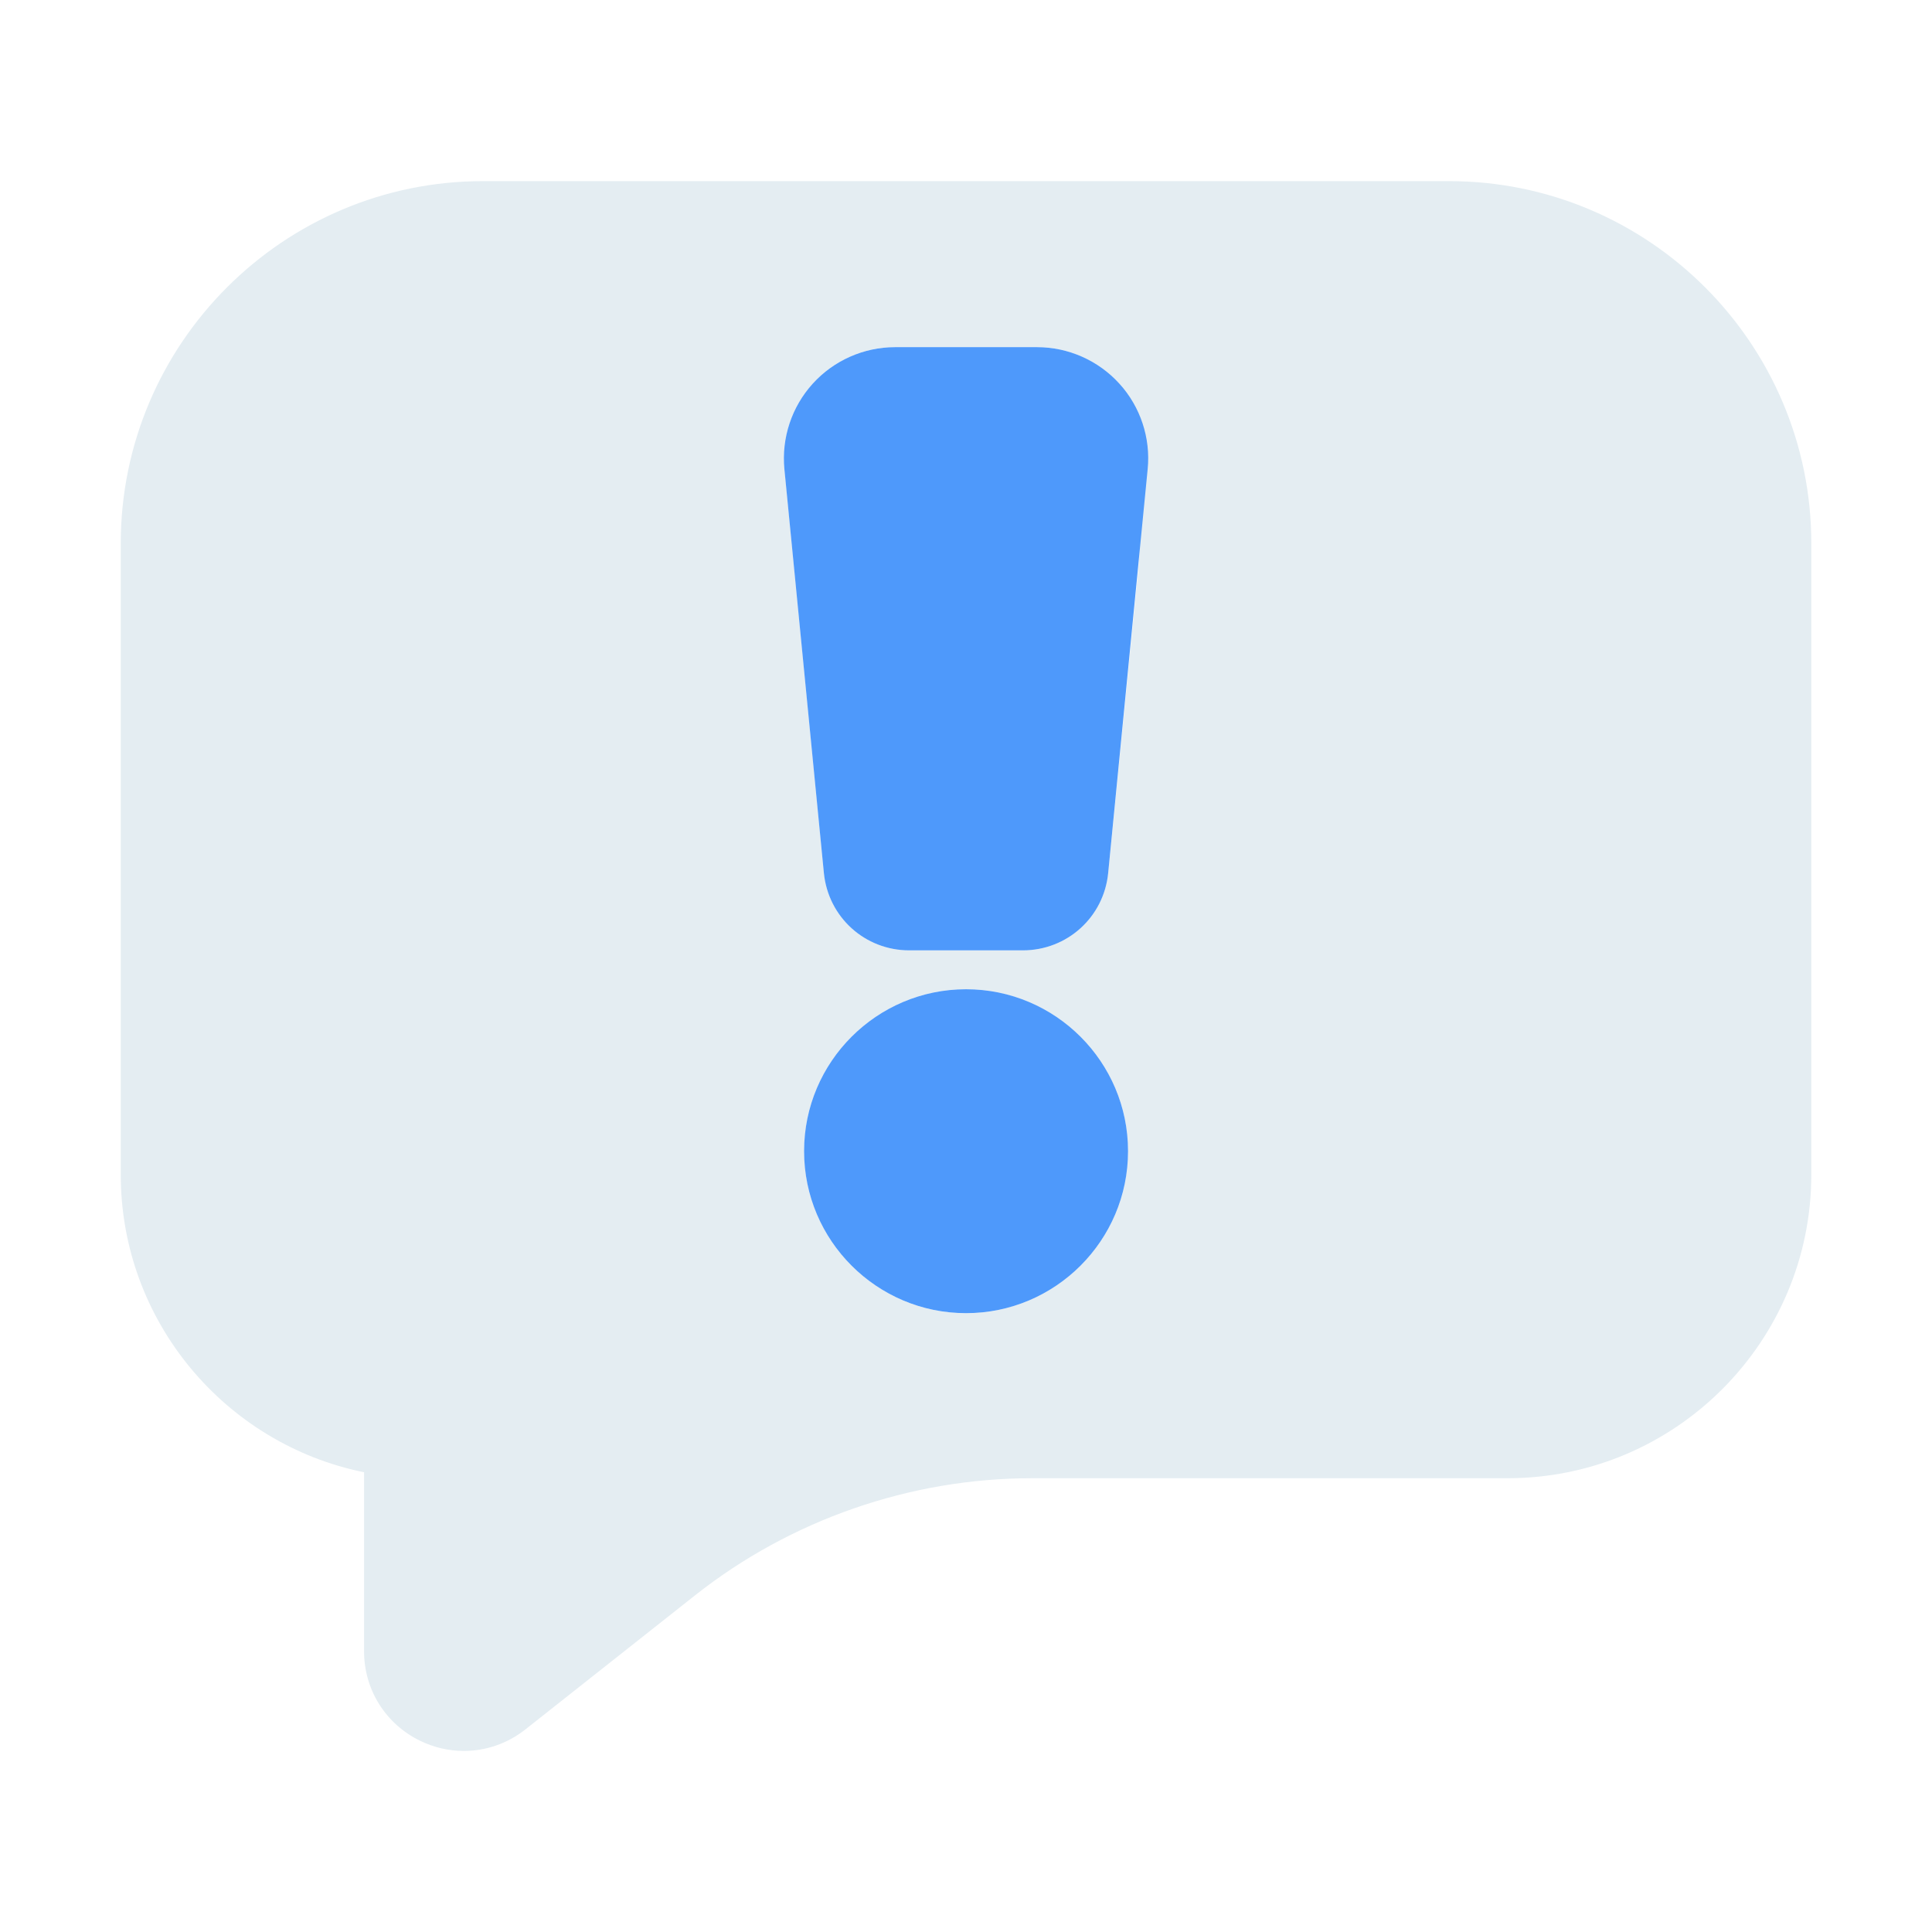
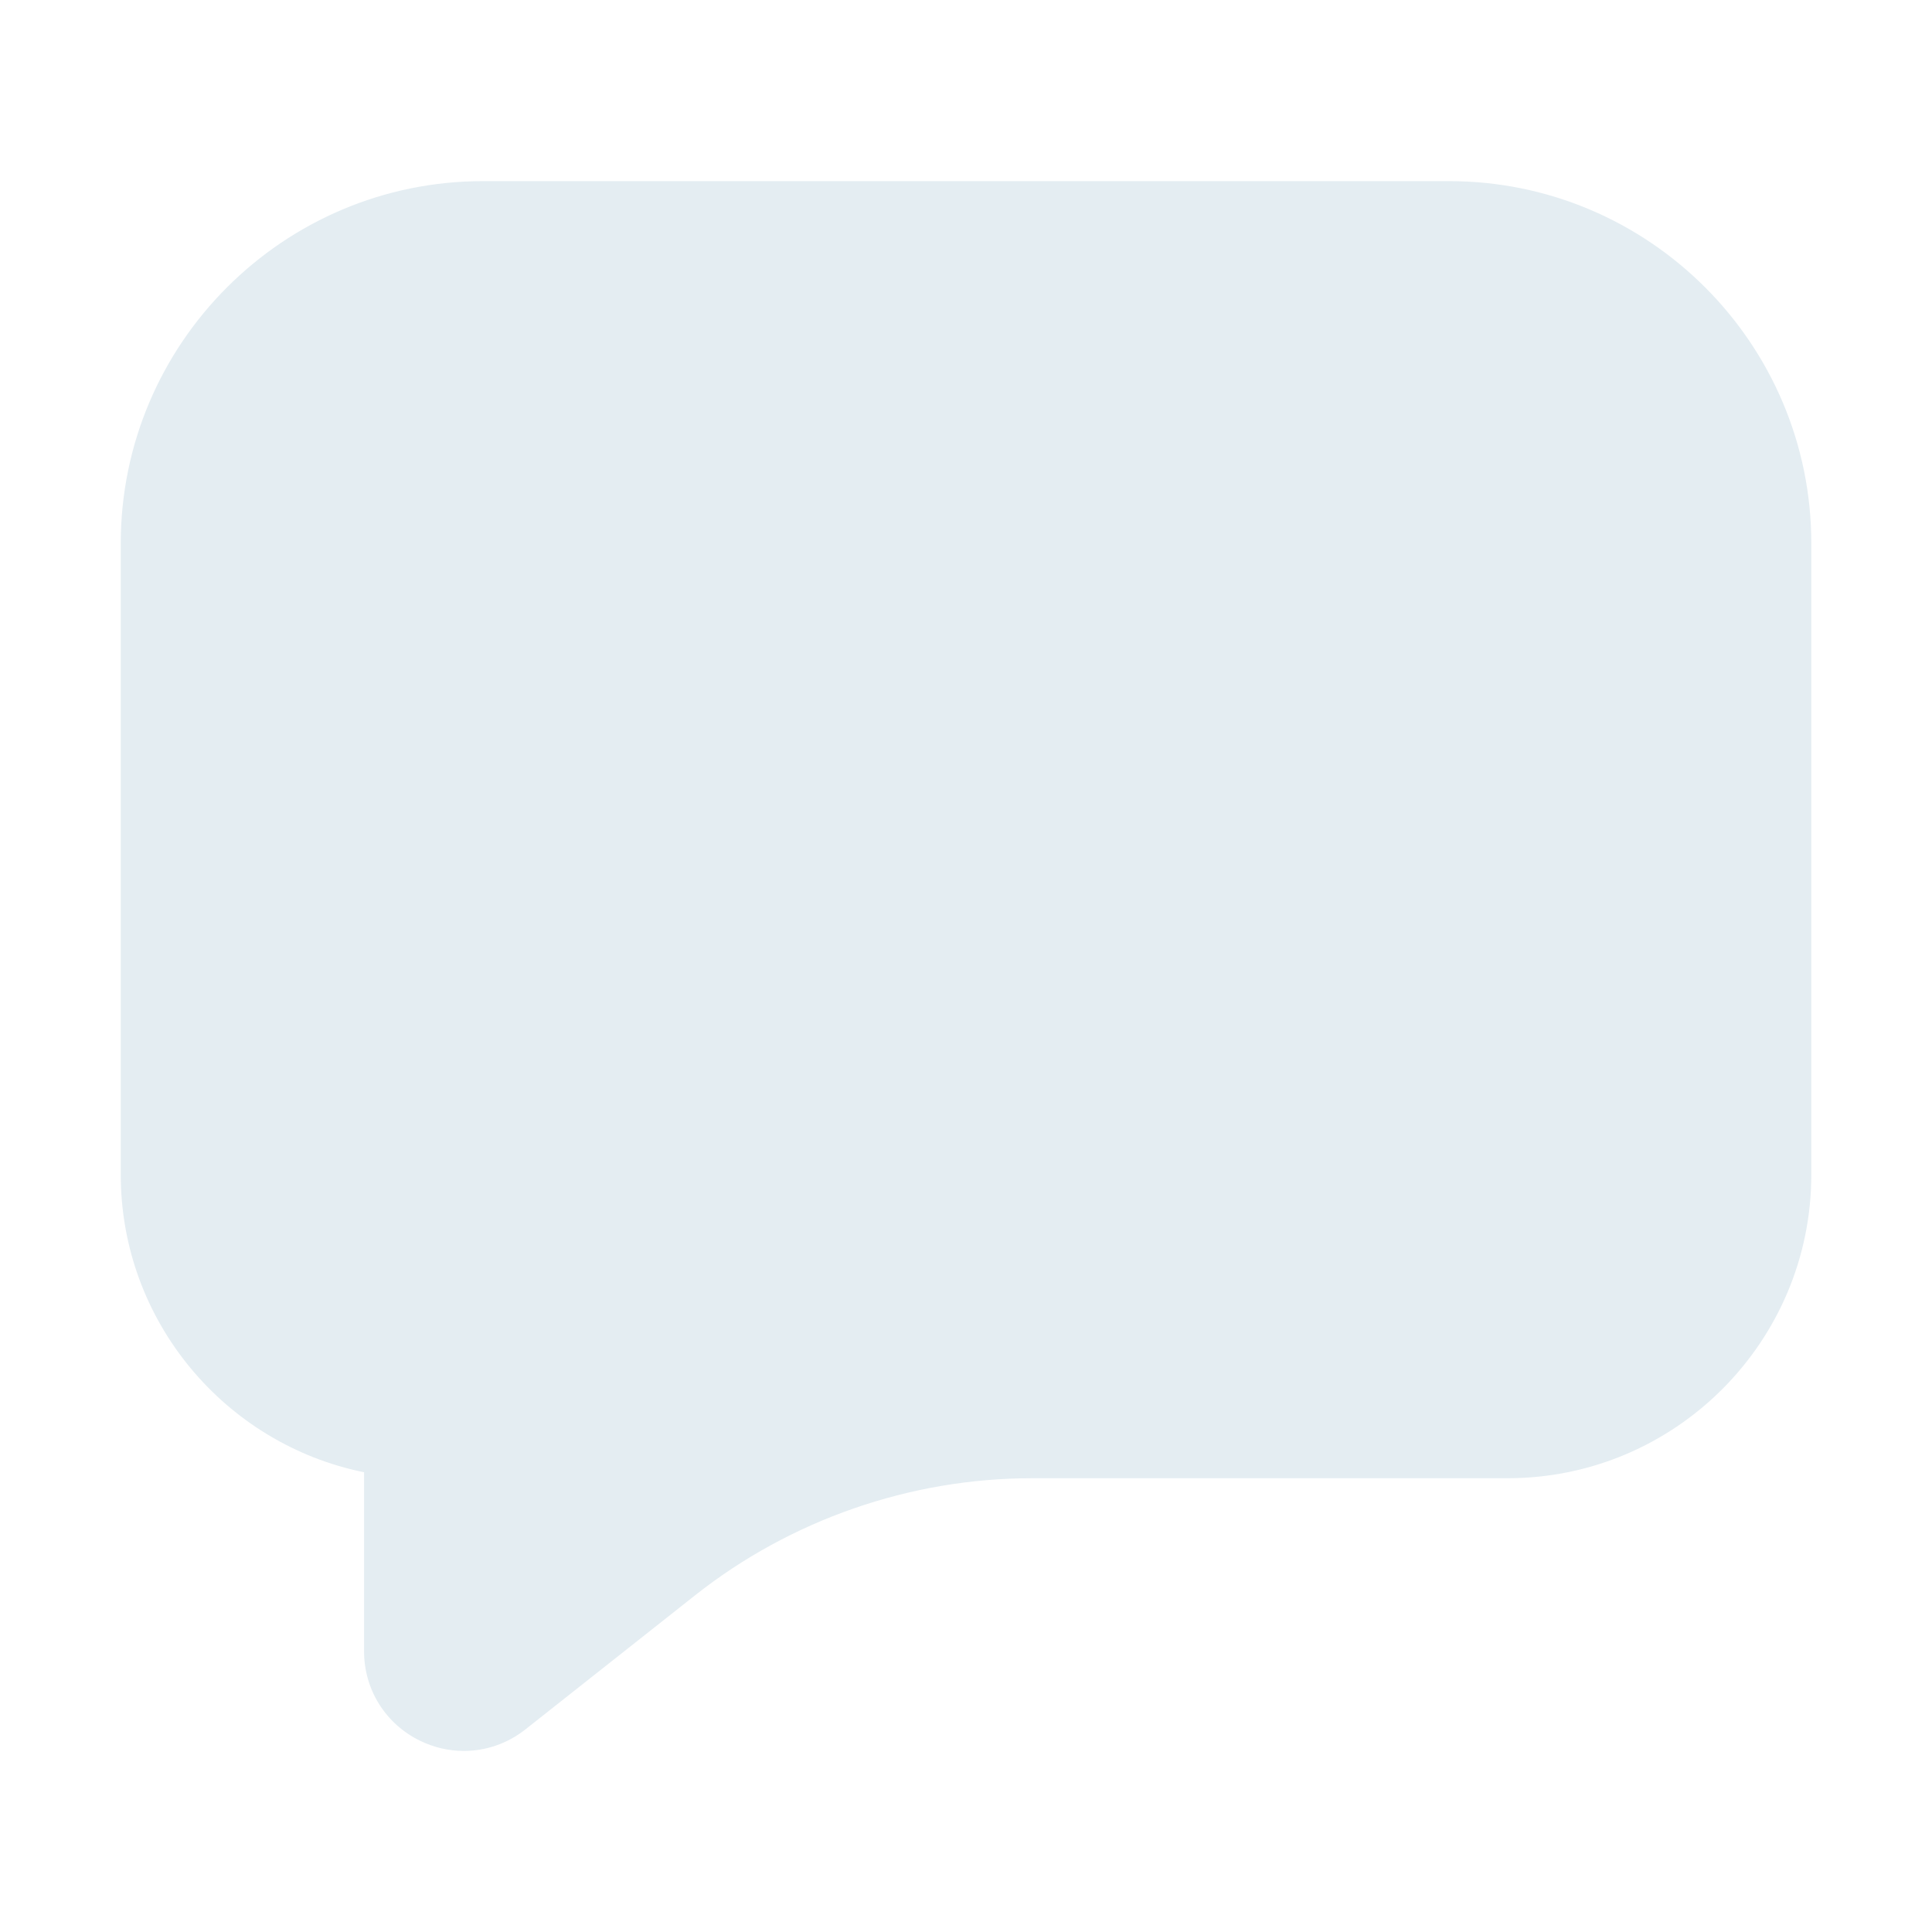
<svg xmlns="http://www.w3.org/2000/svg" id="Layer_1" style="enable-background:new 0 0 32 32;" version="1.1" viewBox="0 0 32 32">
  <defs />
  <style type="text/css">
	.st0{fill:#E4EDF2;}
	.st1{fill:#FBC34E;}
</style>
  <g id="Warning_B" transform="matrix(-1, 0, 0, 1, 32.001, 0)">
    <g>
-       <path class="st0" d="M 24 3 L 8 3 C 4.691 3 2 5.691 2 9 L 2 19.454 C 2 22.227 4.256 24.484 7.03 24.484 L 14.908 24.484 C 16.925 24.484 18.907 25.173 20.489 26.424 L 23.298 28.644 C 23.597 28.88 23.955 29.001 24.318 29.001 C 24.563 29.001 24.809 28.946 25.04 28.834 C 25.614 28.556 25.971 27.987 25.971 27.35 L 25.971 24.385 C 28.267 23.92 30.001 21.886 30.001 19.455 L 30.001 9 C 30 5.691 27.309 3 24 3 Z M 18.354 14.459 C 18.283 15.19 17.675 15.741 16.94 15.741 L 15.06 15.741 C 14.325 15.741 13.718 15.19 13.646 14.459 L 13.141 9.37 C 13.09 8.854 13.112 6.738 13.461 6.354 C 13.809 5.97 14.306 5.75 14.824 5.75 L 17.176 5.75 C 17.694 5.75 18.191 5.97 18.539 6.354 C 18.888 6.738 19.059 7.254 19.008 7.77 L 18.354 14.459 Z M 18.683 19.067 C 18.683 20.546 17.479 21.75 16 21.75 C 14.521 21.75 13.317 20.546 13.317 19.067 C 13.317 17.588 14.521 16.385 16 16.385 C 17.479 16.385 18.683 17.588 18.683 19.067 Z" />
-       <path class="st1" d="M18.539,6.354C18.191,5.97,17.694,5.75,17.176,5.75h-2.352c-0.518,0-1.015,0.22-1.363,0.604    c-0.349,0.384-0.52,0.9-0.469,1.416l0.654,6.689c0.071,0.731,0.679,1.282,1.414,1.282h1.881c0.735,0,1.342-0.551,1.414-1.282    l0.654-6.689C19.059,7.254,18.888,6.738,18.539,6.354z" style="fill: rgb(78, 153, 251);" />
-       <path class="st1" d="M16,16.385c-1.479,0-2.683,1.203-2.683,2.682S14.521,21.75,16,21.75s2.683-1.204,2.683-2.683    S17.479,16.385,16,16.385z" style="fill: rgb(78, 153, 251);" />
+       <path class="st0" d="M 24 3 L 8 3 C 4.691 3 2 5.691 2 9 L 2 19.454 C 2 22.227 4.256 24.484 7.03 24.484 L 14.908 24.484 C 16.925 24.484 18.907 25.173 20.489 26.424 L 23.298 28.644 C 23.597 28.88 23.955 29.001 24.318 29.001 C 24.563 29.001 24.809 28.946 25.04 28.834 C 25.614 28.556 25.971 27.987 25.971 27.35 L 25.971 24.385 C 28.267 23.92 30.001 21.886 30.001 19.455 L 30.001 9 C 30 5.691 27.309 3 24 3 Z" />
    </g>
  </g>
</svg>
